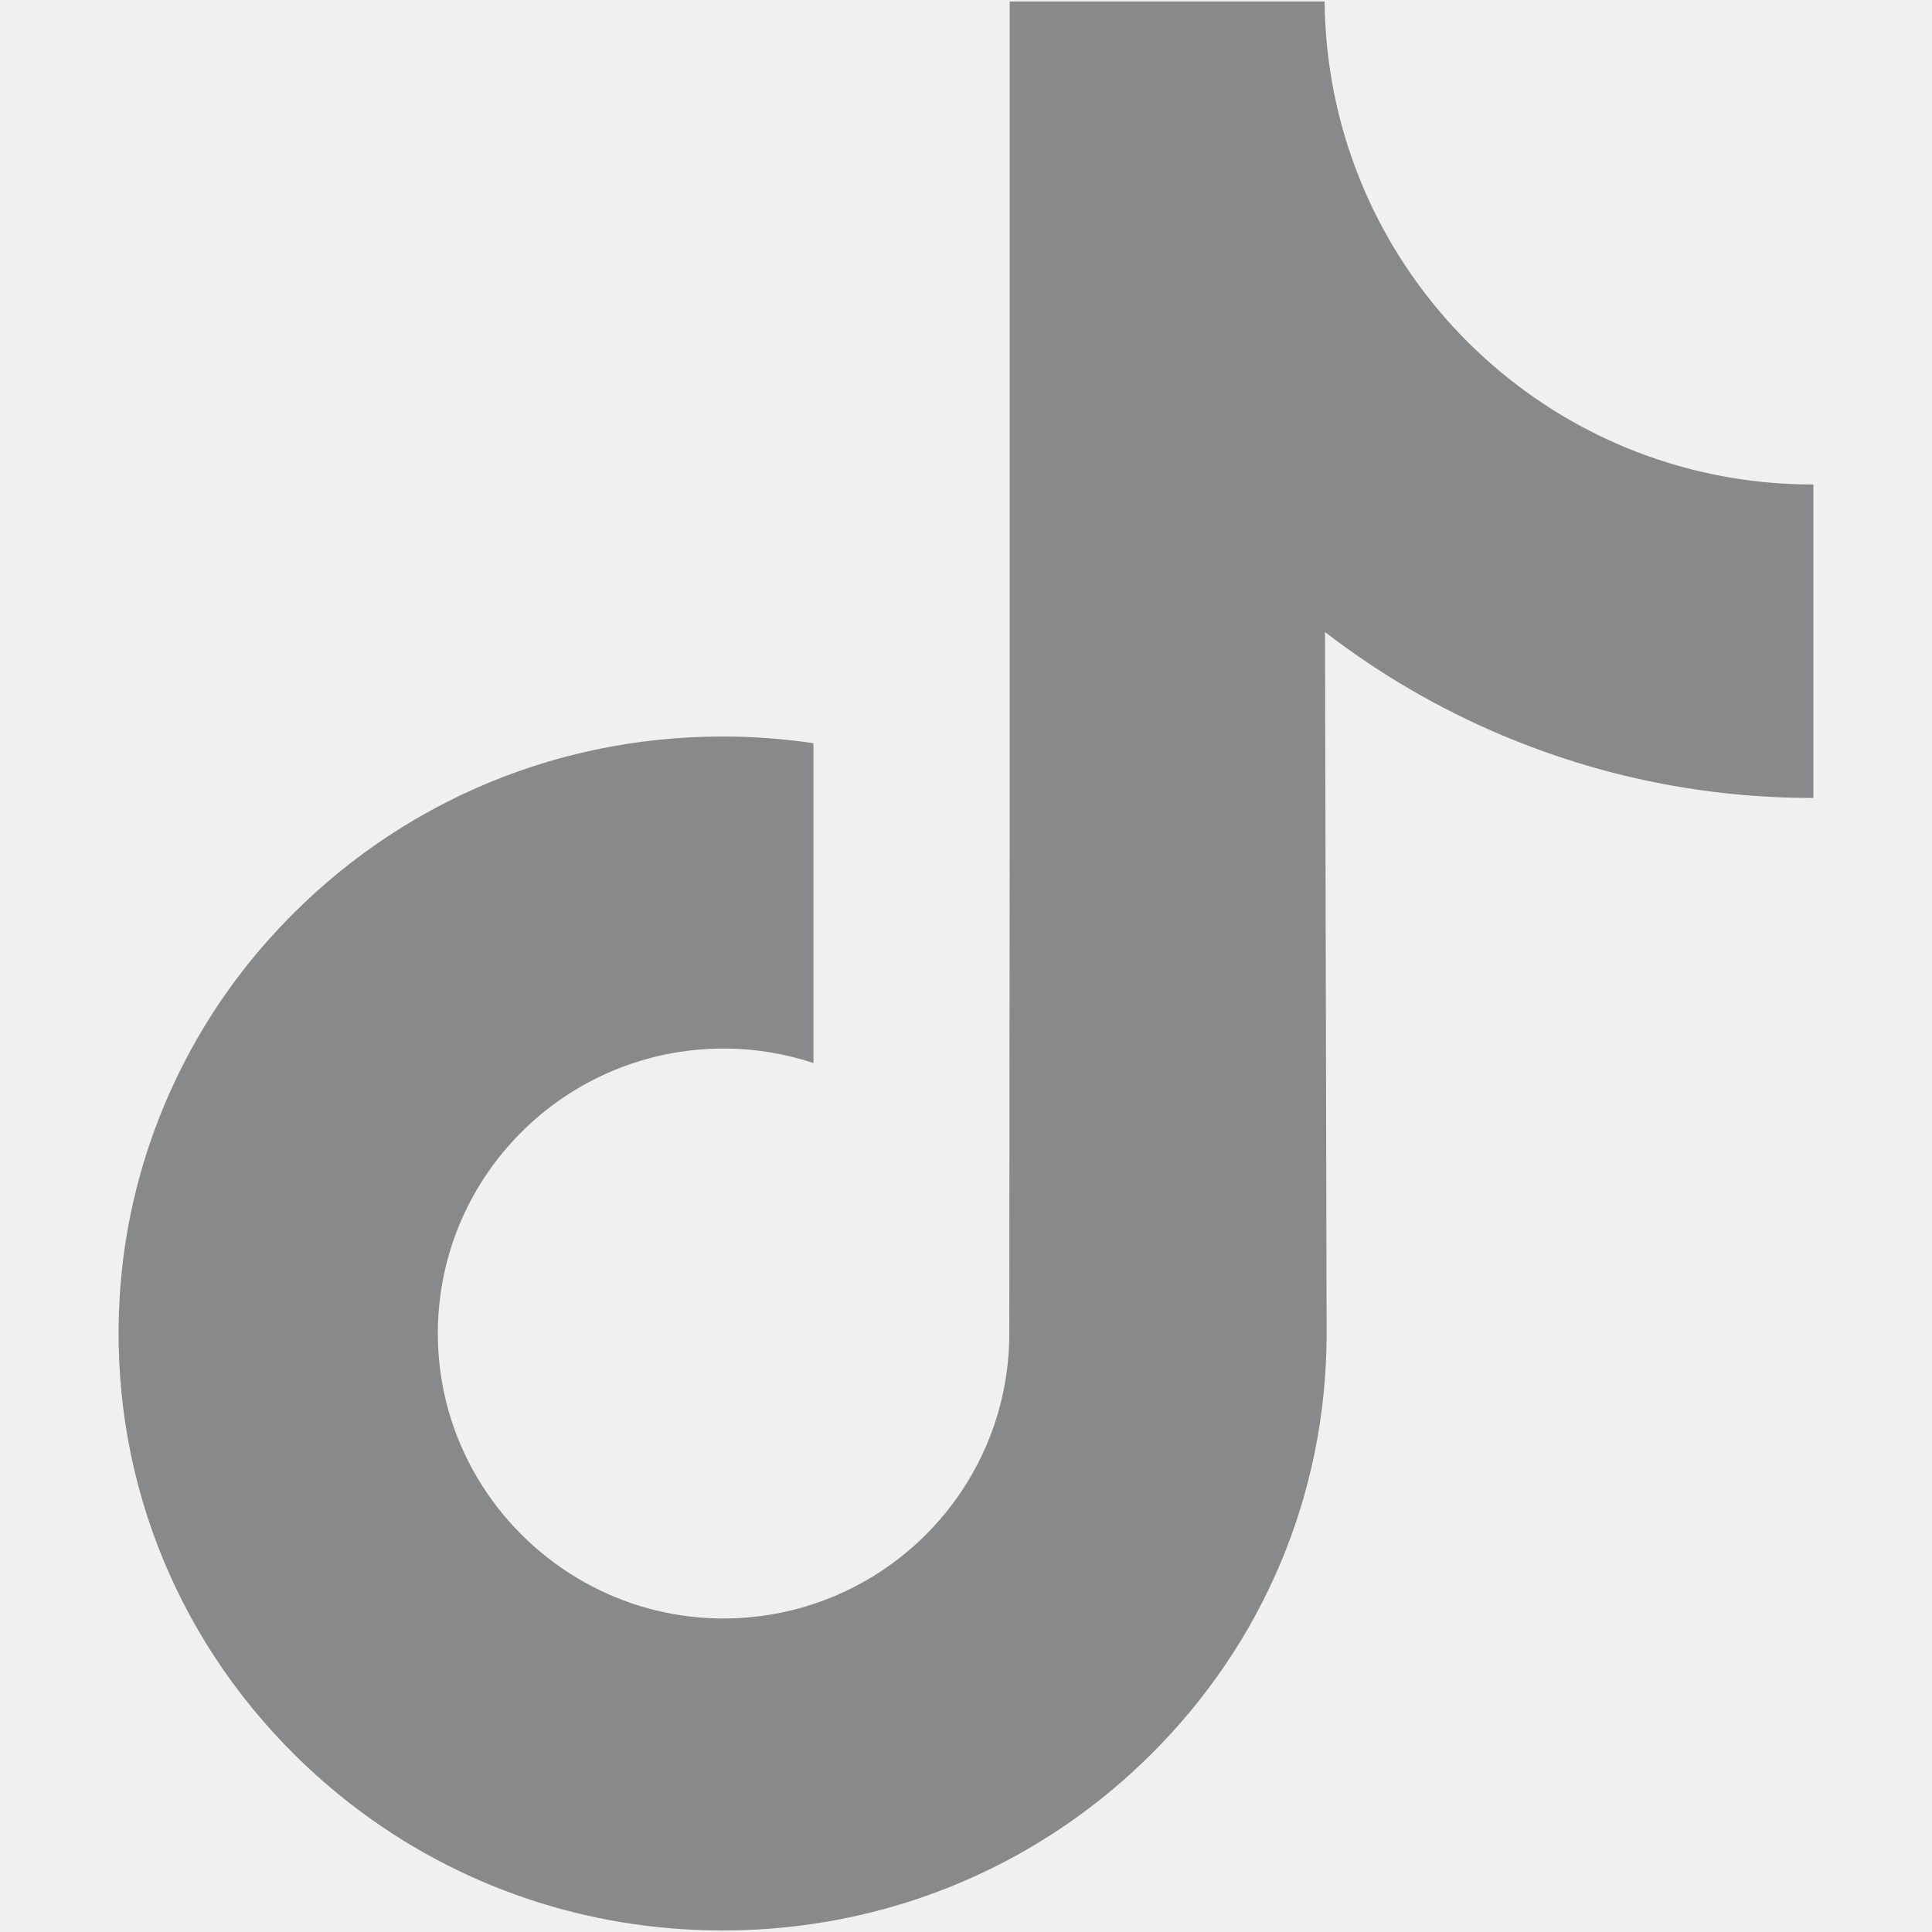
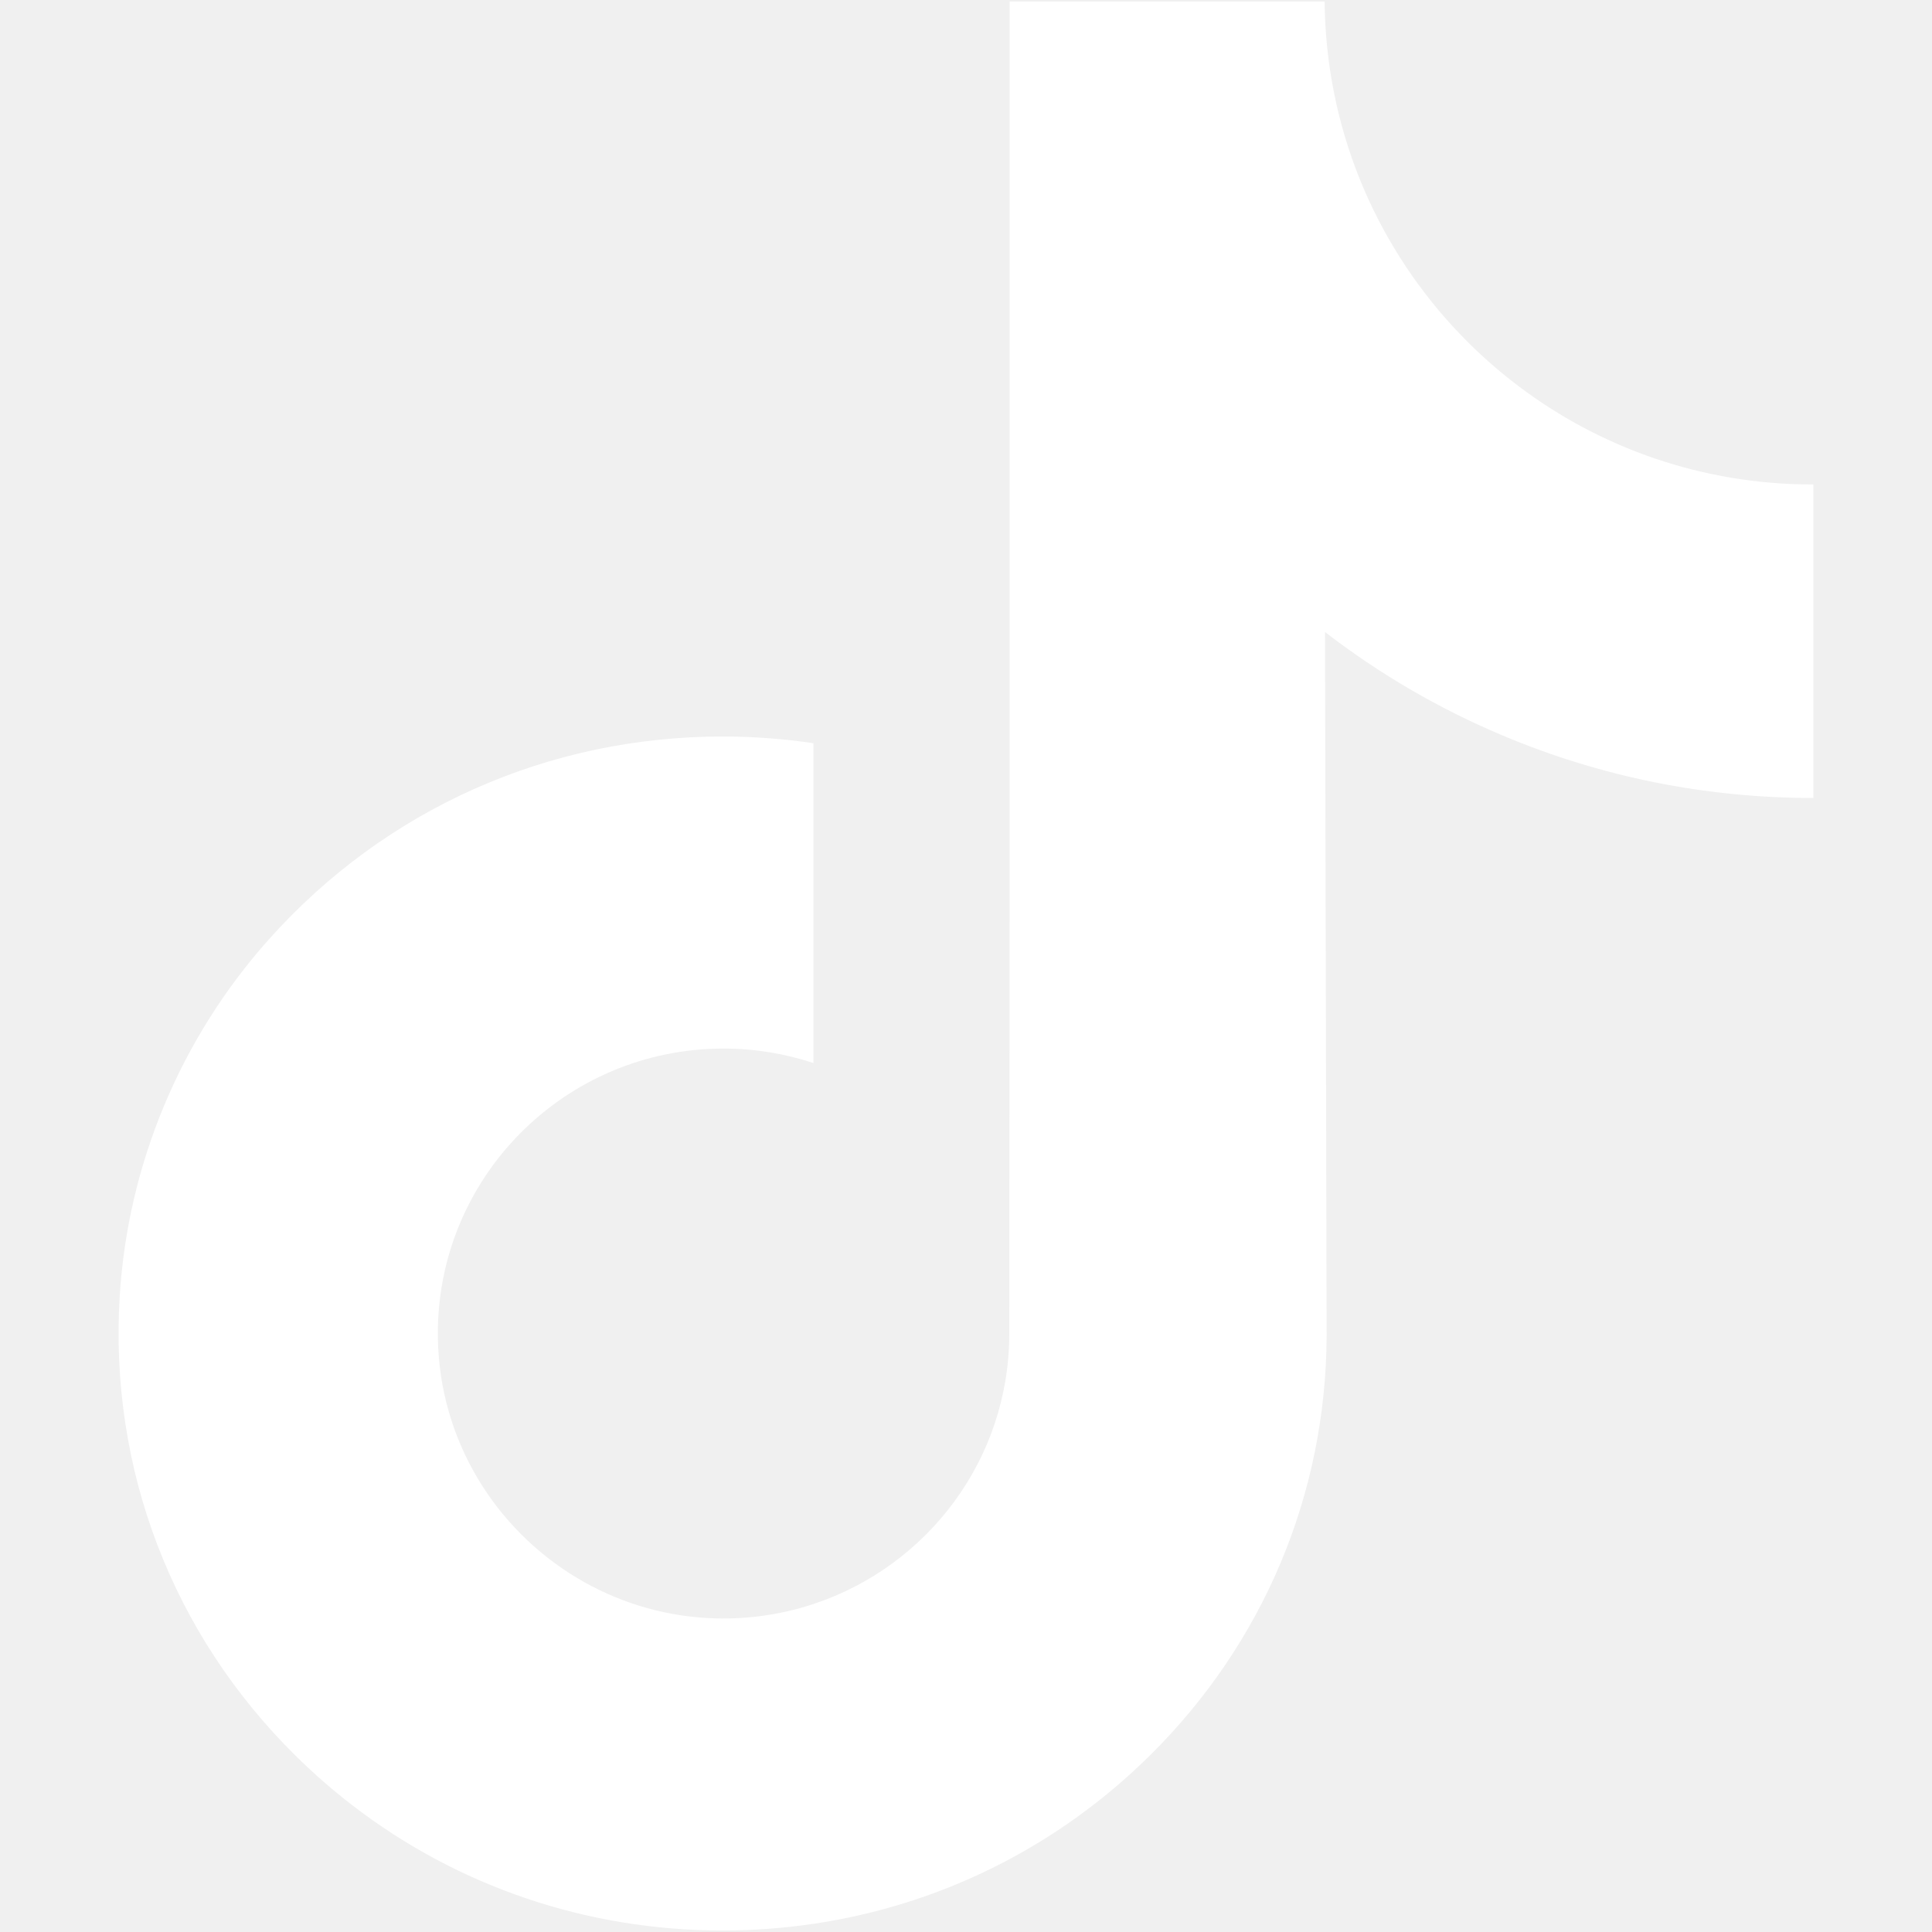
<svg xmlns="http://www.w3.org/2000/svg" version="1.1" width="512" height="512" x="0" y="0" viewBox="0 0 512 512" style="enable-background:new 0 0 512 512" xml:space="preserve" class="">
  <g>
-     <path d="M480.32 128.39c-29.22 0-56.18-9.68-77.83-26.01-24.83-18.72-42.67-46.18-48.97-77.83A129.78 129.78 0 0 1 351.04.39h-83.47v228.08l-.1 124.93c0 33.4-21.75 61.72-51.9 71.68a75.905 75.905 0 0 1-28.04 3.72c-12.56-.69-24.33-4.48-34.56-10.6-21.77-13.02-36.53-36.64-36.93-63.66-.63-42.23 33.51-76.66 75.71-76.66 8.33 0 16.33 1.36 23.82 3.83v-84.75c-7.9-1.17-15.94-1.78-24.07-1.78-46.19 0-89.39 19.2-120.27 53.79-23.34 26.14-37.34 59.49-39.5 94.46-2.83 45.94 13.98 89.61 46.58 121.83 4.79 4.73 9.82 9.12 15.08 13.17 27.95 21.51 62.12 33.17 98.11 33.17 8.13 0 16.17-.6 24.07-1.77 33.62-4.98 64.64-20.37 89.12-44.57 30.08-29.73 46.7-69.2 46.88-111.21l-.43-186.56a210.864 210.864 0 0 0 46.88 27.34c26.19 11.05 53.96 16.65 82.54 16.64v-83.1c.02.02-.22.02-.24.02z" fill="#88898b" opacity="1" data-original="#000000" class="" />
+     <path d="M480.32 128.39c-29.22 0-56.18-9.68-77.83-26.01-24.83-18.72-42.67-46.18-48.97-77.83A129.78 129.78 0 0 1 351.04.39h-83.47v228.08l-.1 124.93c0 33.4-21.75 61.72-51.9 71.68a75.905 75.905 0 0 1-28.04 3.72c-12.56-.69-24.33-4.48-34.56-10.6-21.77-13.02-36.53-36.64-36.93-63.66-.63-42.23 33.51-76.66 75.71-76.66 8.33 0 16.33 1.36 23.82 3.83v-84.75c-7.9-1.17-15.94-1.78-24.07-1.78-46.19 0-89.39 19.2-120.27 53.79-23.34 26.14-37.34 59.49-39.5 94.46-2.83 45.94 13.98 89.61 46.58 121.83 4.79 4.73 9.82 9.12 15.08 13.17 27.95 21.51 62.12 33.17 98.11 33.17 8.13 0 16.17-.6 24.07-1.77 33.62-4.98 64.64-20.37 89.12-44.57 30.08-29.73 46.7-69.2 46.88-111.21l-.43-186.56a210.864 210.864 0 0 0 46.88 27.34c26.19 11.05 53.96 16.65 82.54 16.64v-83.1c.02.02-.22.02-.24.02z" fill="#ffffff" opacity="1" data-original="#000000" class="" />
  </g>
</svg>
